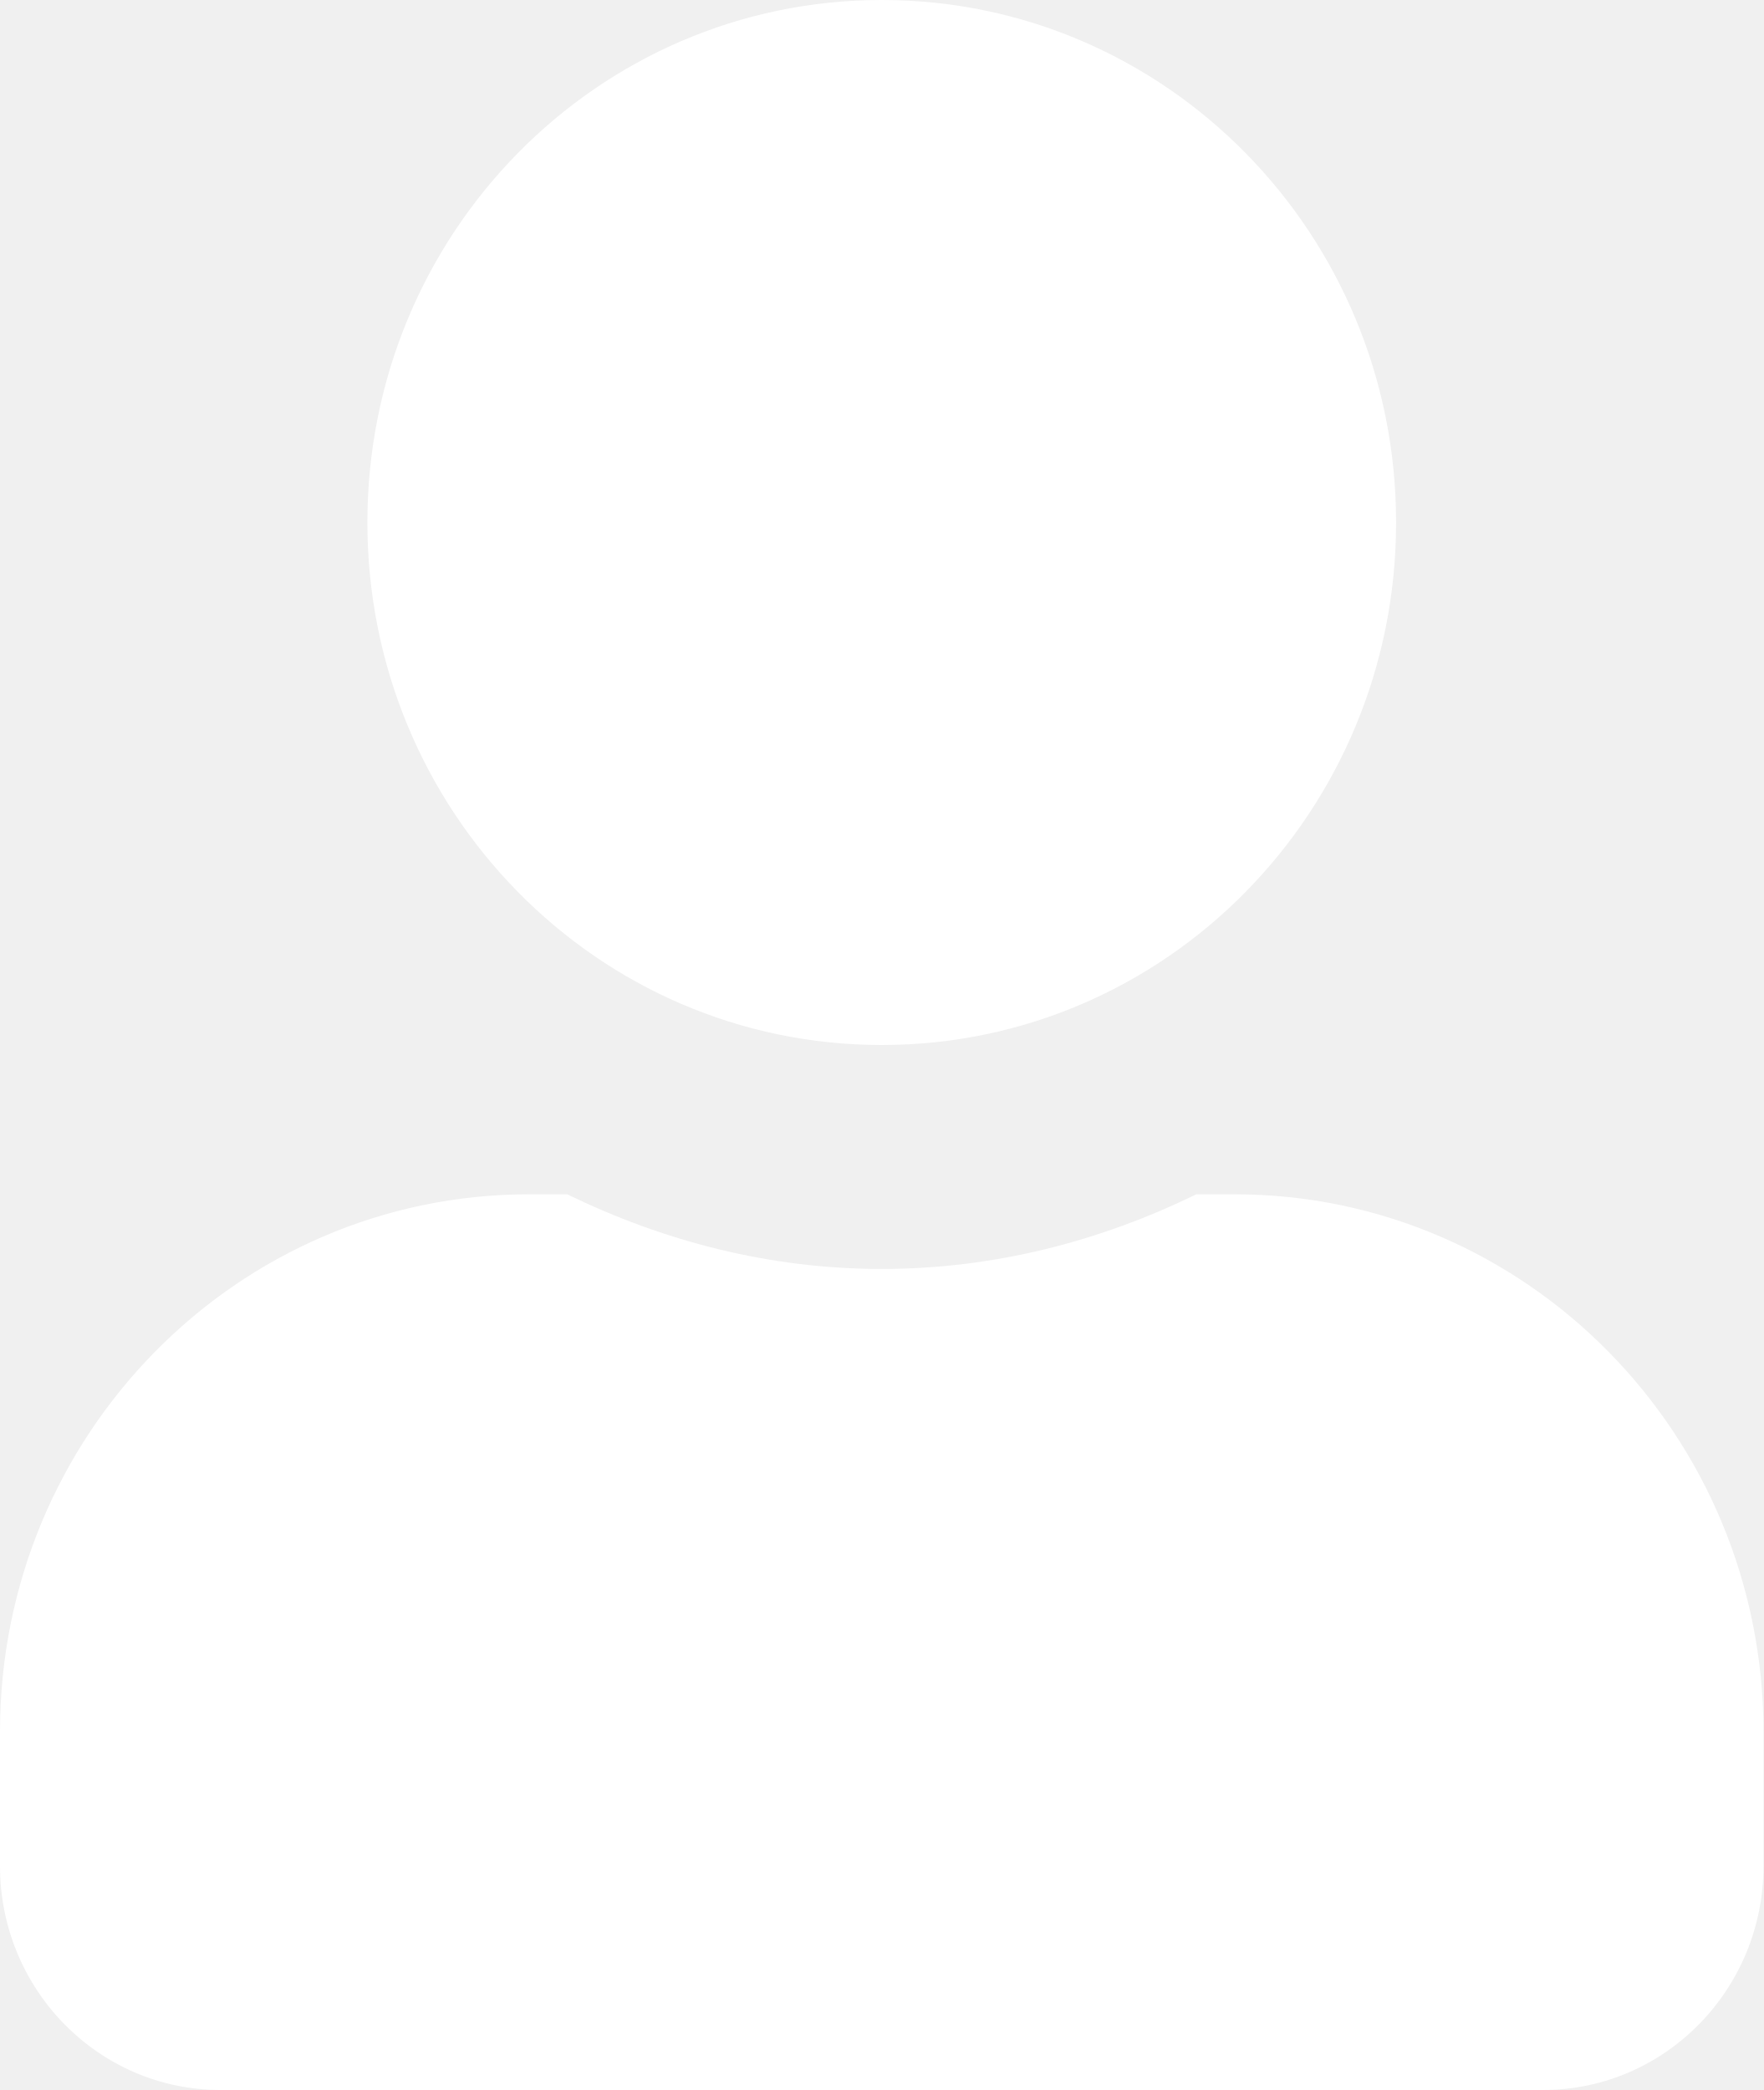
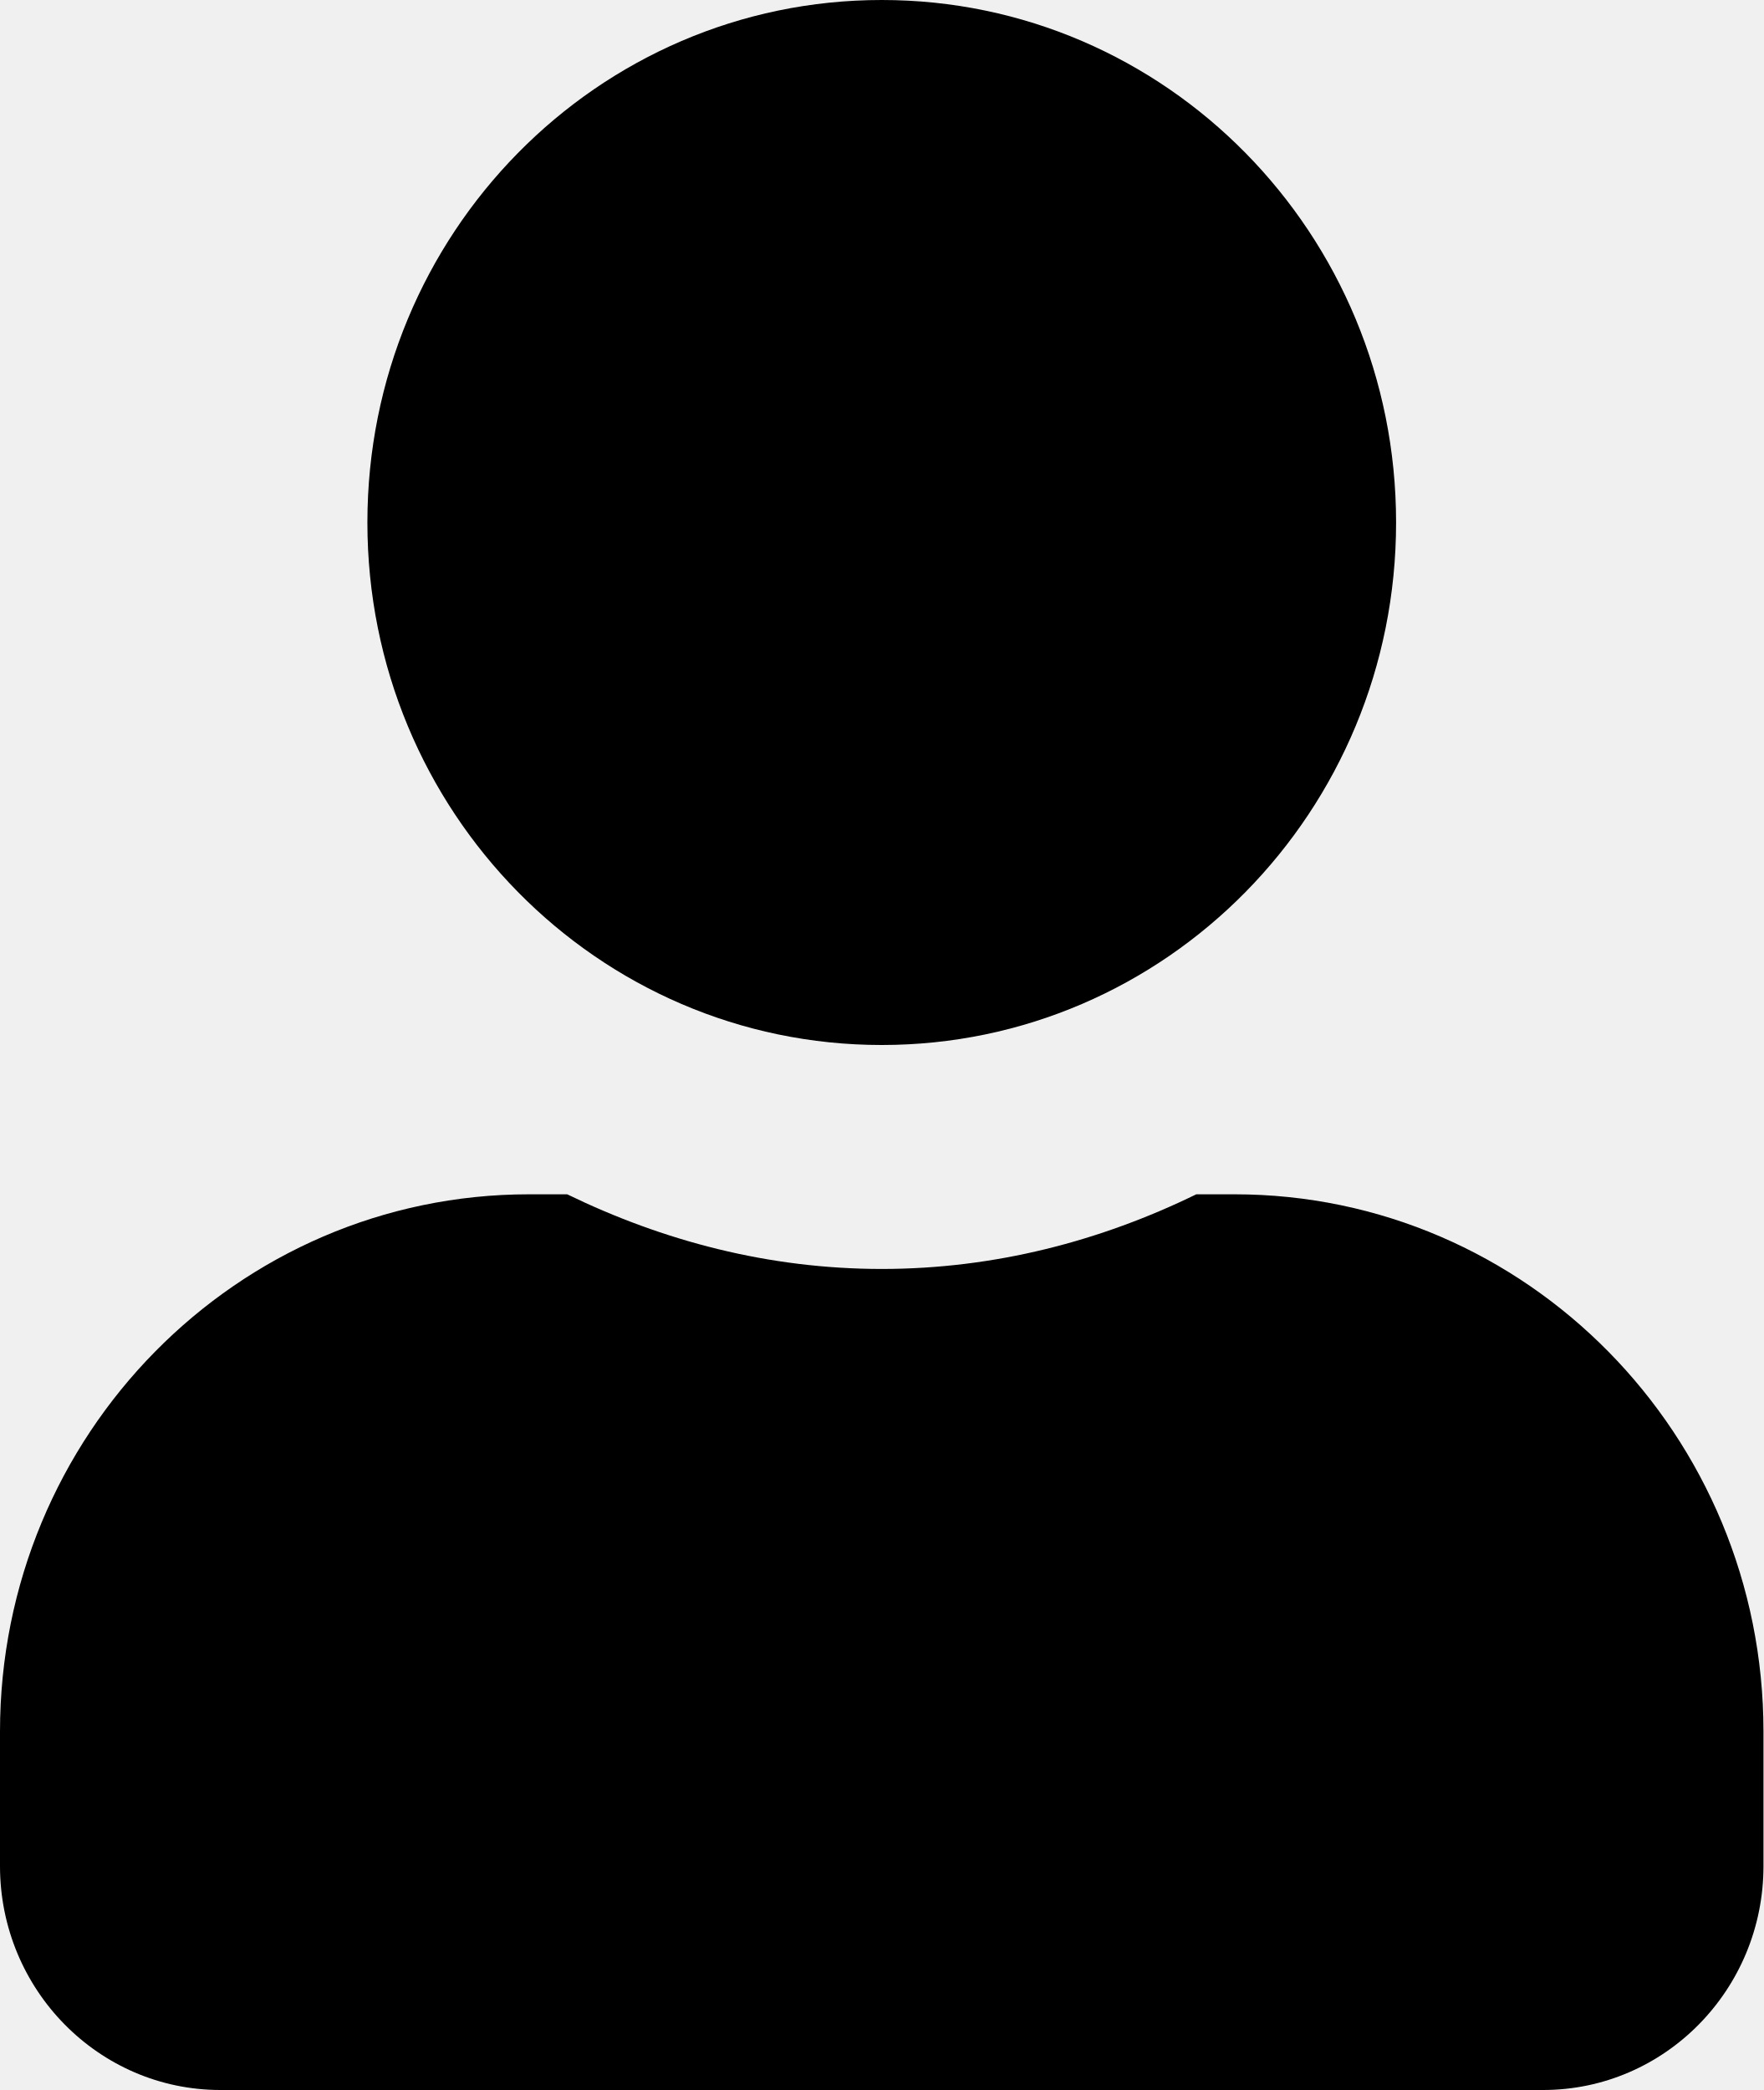
- <svg xmlns="http://www.w3.org/2000/svg" width="27" height="32" viewBox="0 0 27 32" fill="none">
-   <path d="M13.5 16C17.852 16 21.375 12.421 21.375 8C21.375 3.579 17.852 0 13.5 0C9.148 0 5.625 3.579 5.625 8C5.625 12.421 9.148 16 13.5 16ZM18.9 18.286H18.316C16.854 19 15.23 19.429 13.5 19.429C11.77 19.429 10.153 19 8.684 18.286H8.1C3.628 18.286 0 21.971 0 26.514V28.571C0 30.464 1.512 32 3.375 32H23.625C25.488 32 27 30.464 27 28.571V26.514C27 21.971 23.372 18.286 18.9 18.286Z" fill="white" />
+ <svg xmlns="http://www.w3.org/2000/svg" width="27" height="32" viewBox="0 0 27 32">
+   <path d="M13.5 16C17.852 16 21.375 12.421 21.375 8C21.375 3.579 17.852 0 13.5 0C9.148 0 5.625 3.579 5.625 8C5.625 12.421 9.148 16 13.5 16ZM18.9 18.286H18.316C16.854 19 15.23 19.429 13.5 19.429C11.77 19.429 10.153 19 8.684 18.286H8.1C3.628 18.286 0 21.971 0 26.514V28.571C0 30.464 1.512 32 3.375 32H23.625C25.488 32 27 30.464 27 28.571V26.514C27 21.971 23.372 18.286 18.9 18.286Z" />
</svg>
